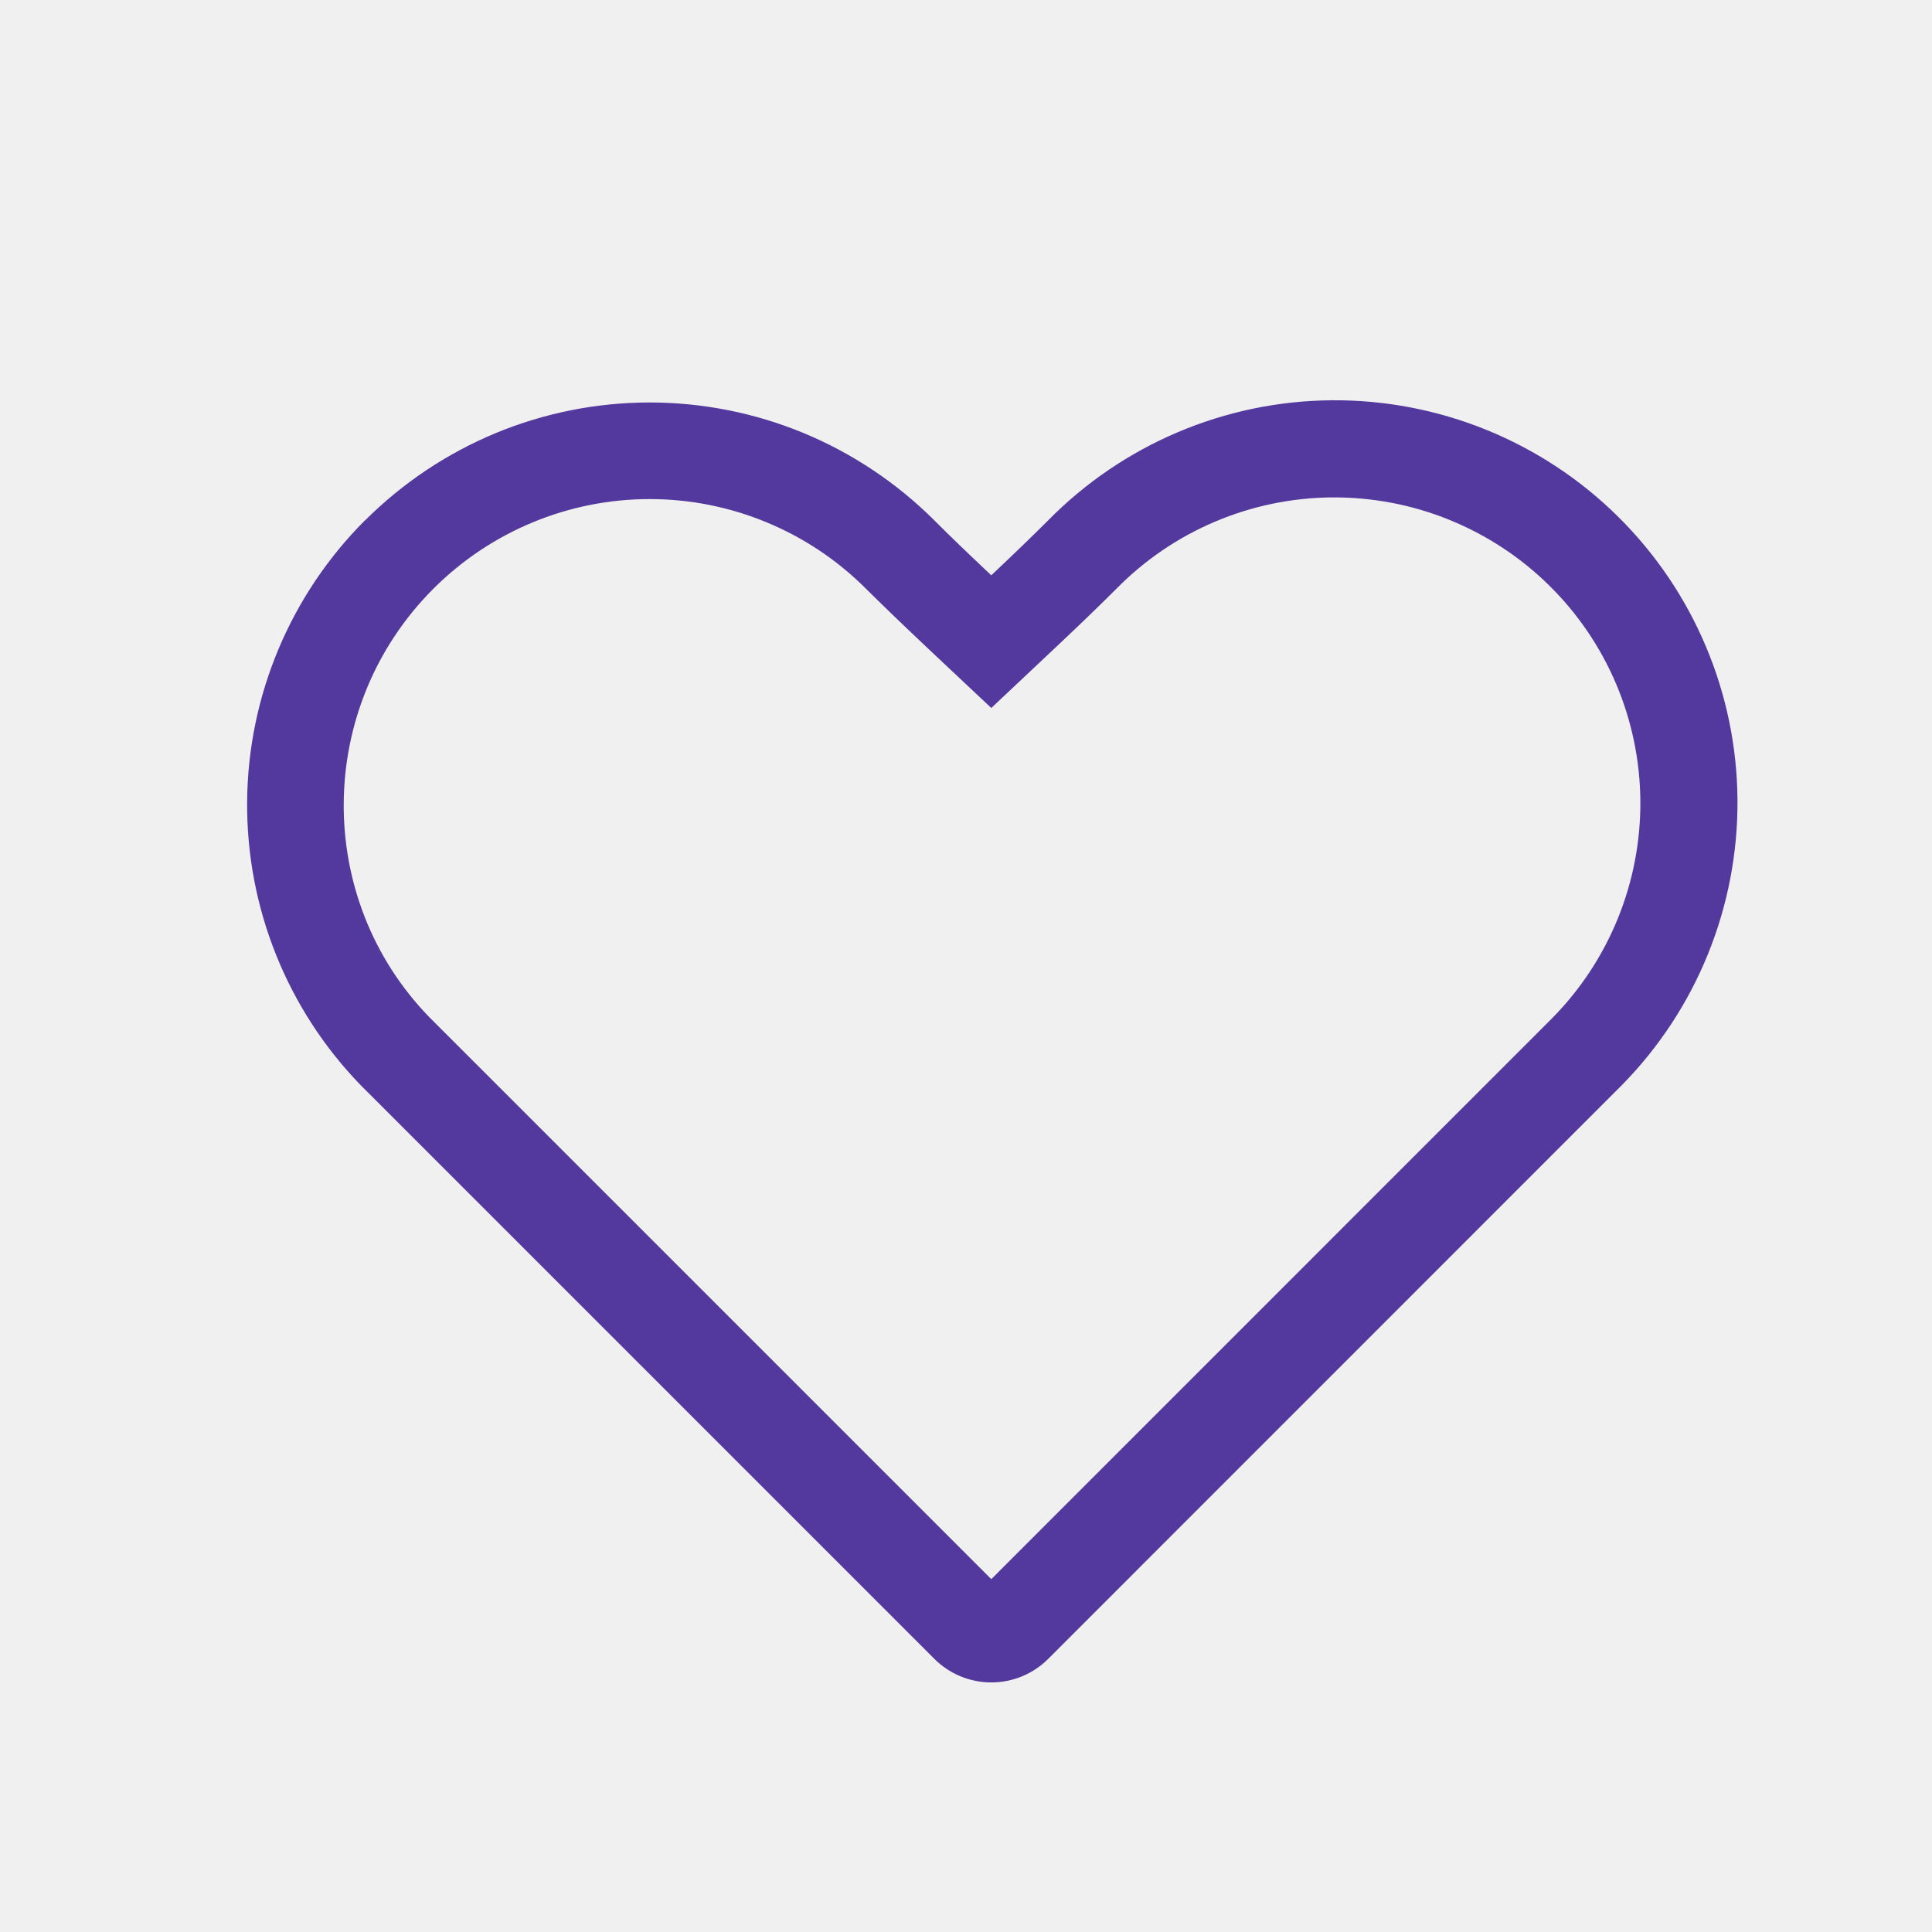
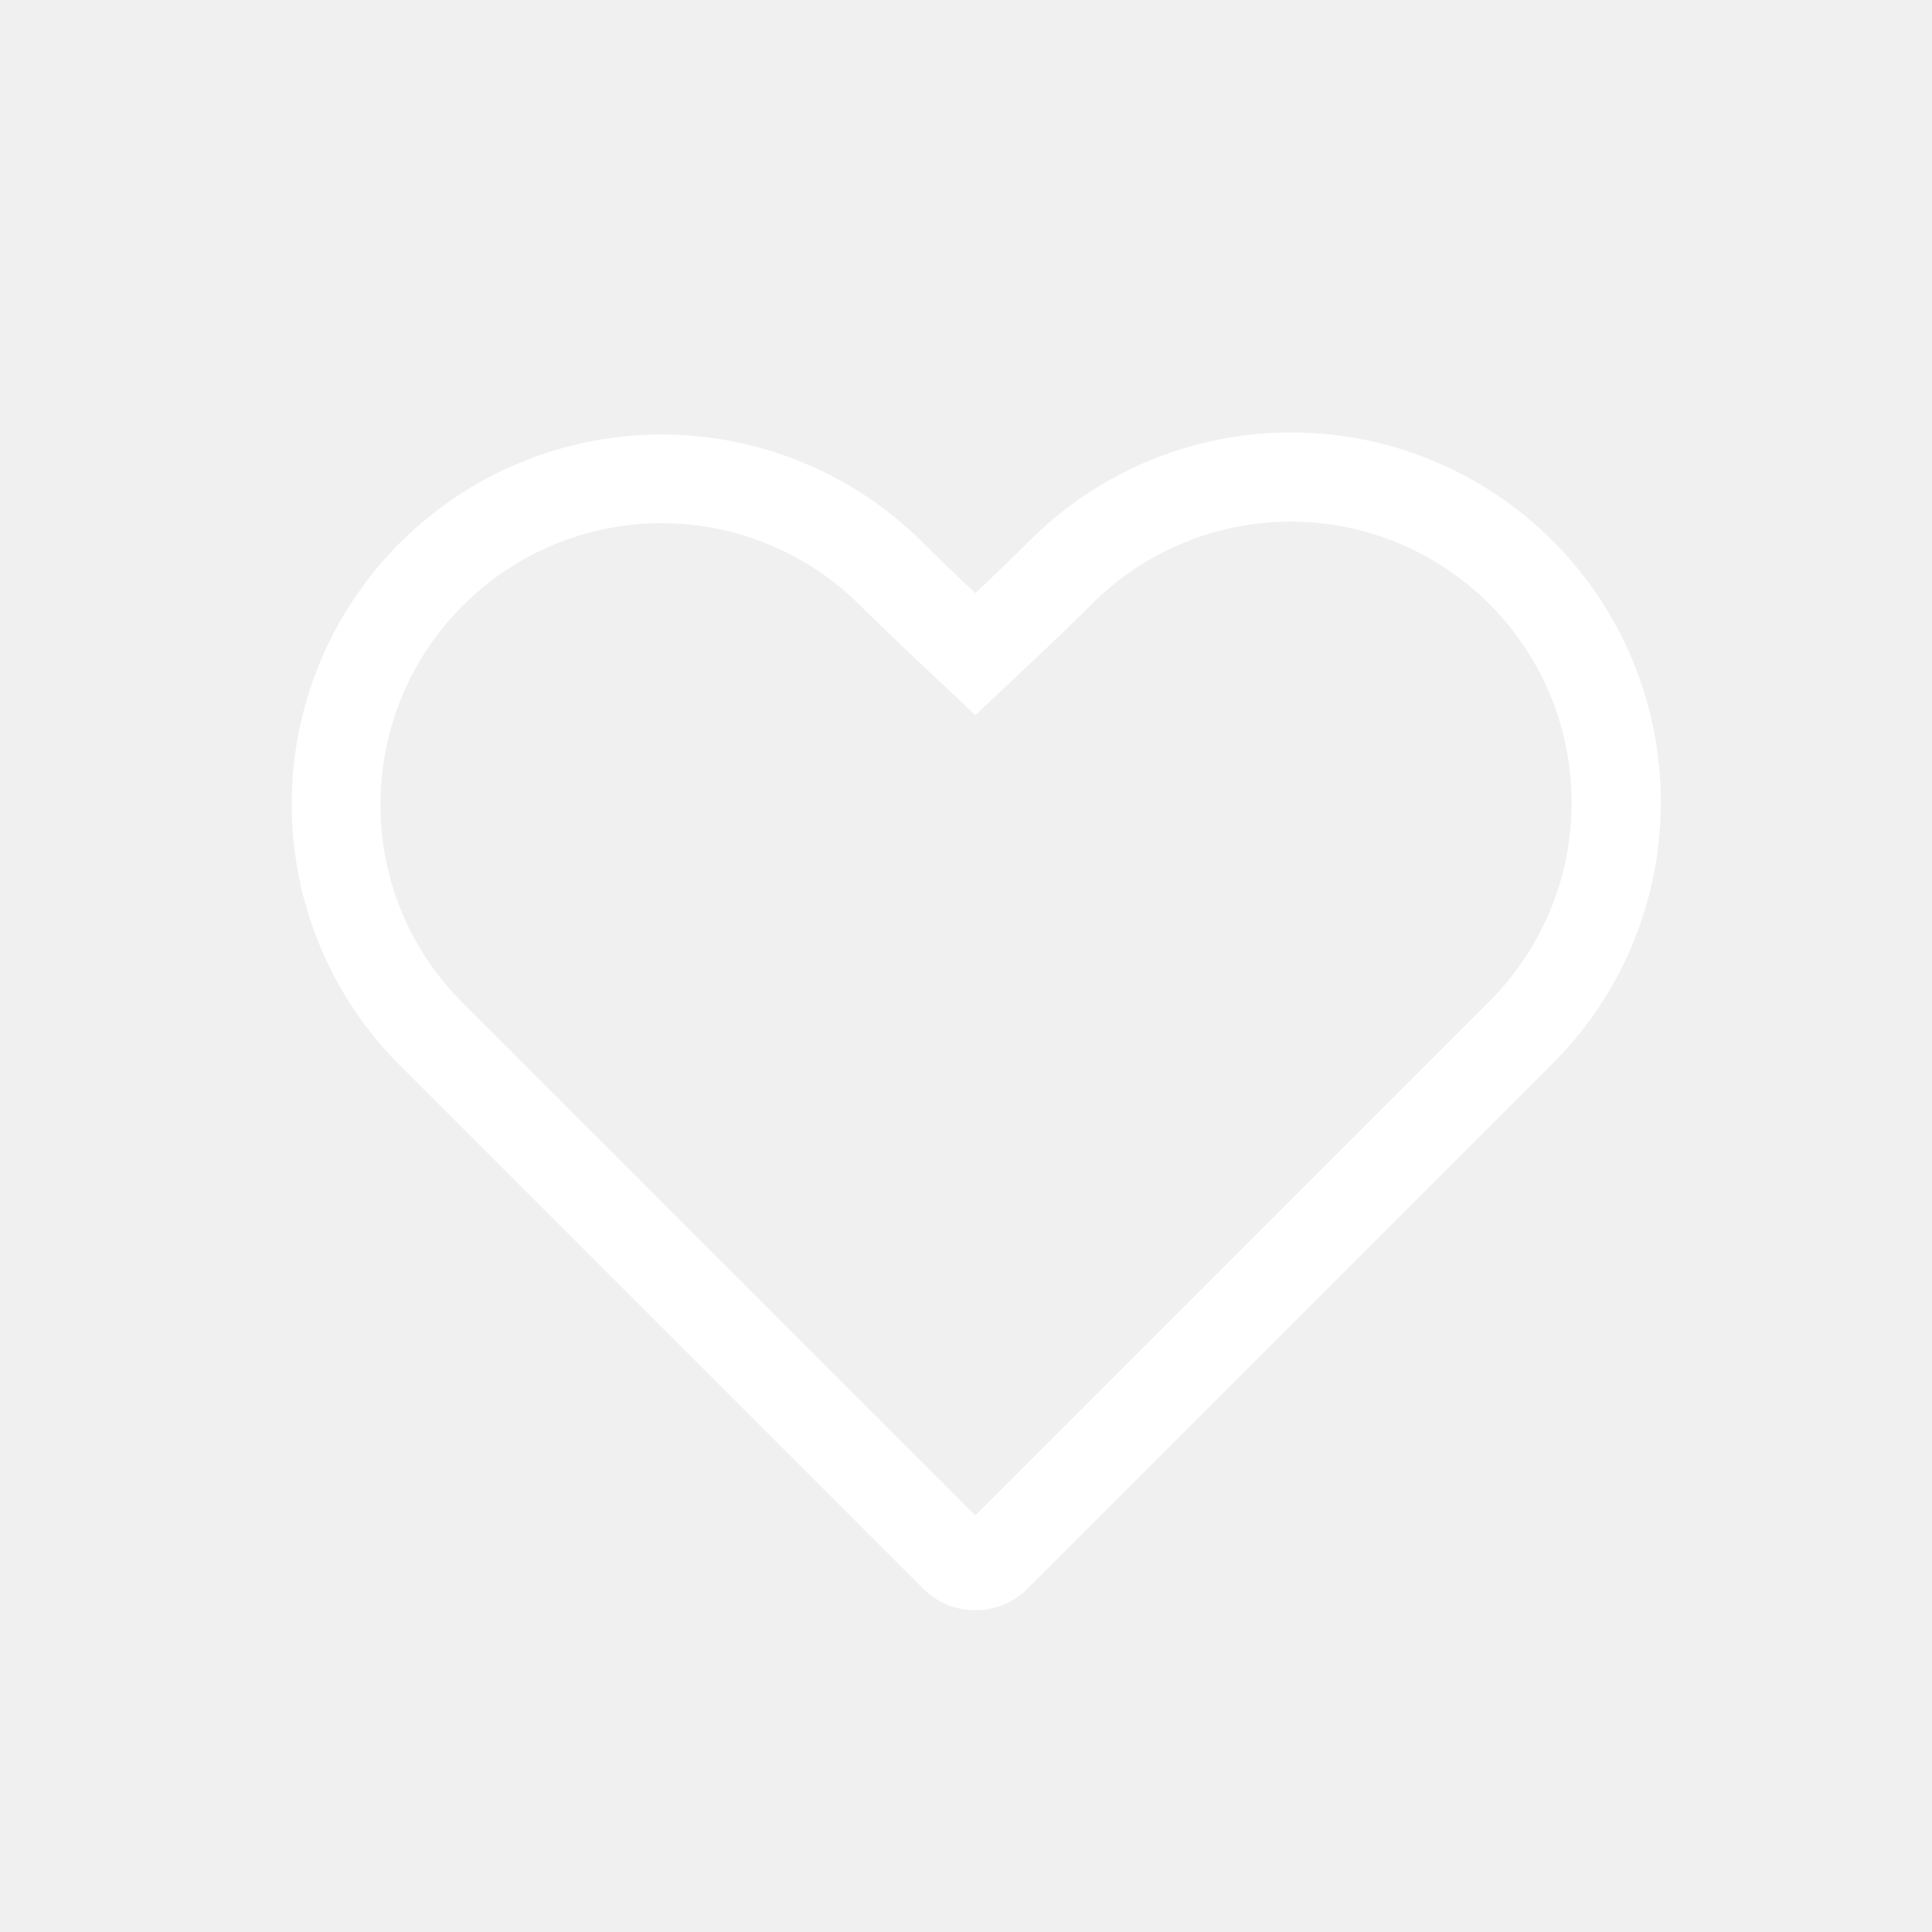
- <svg xmlns="http://www.w3.org/2000/svg" width="22" height="22" viewBox="0 0 22 22" fill="none">
-   <path fill-rule="evenodd" clip-rule="evenodd" d="M17.678 11.591C18.326 10.933 18.686 10.044 18.679 9.12C18.672 8.196 18.298 7.313 17.639 6.665C17.313 6.344 16.927 6.091 16.503 5.919C16.079 5.747 15.626 5.661 15.168 5.664C14.245 5.671 13.361 6.045 12.713 6.704C12.537 6.88 12.314 7.096 12.042 7.352L11.288 8.062L10.533 7.352C10.261 7.095 10.037 6.879 9.861 6.704C9.208 6.05 8.322 5.683 7.398 5.683C6.475 5.683 5.589 6.05 4.935 6.704C3.59 8.05 3.574 10.227 4.886 11.58L11.288 17.982L17.678 11.591ZM4.157 5.926C4.583 5.501 5.088 5.163 5.644 4.932C6.2 4.702 6.796 4.583 7.398 4.583C8 4.583 8.597 4.702 9.153 4.932C9.709 5.163 10.214 5.501 10.64 5.926C10.807 6.094 11.023 6.302 11.288 6.551C11.552 6.302 11.768 6.093 11.936 5.925C12.789 5.059 13.951 4.567 15.166 4.558C16.382 4.549 17.552 5.023 18.418 5.876C19.284 6.729 19.776 7.891 19.785 9.106C19.794 10.322 19.32 11.492 18.467 12.358L11.936 18.89C11.764 19.062 11.531 19.158 11.288 19.158C11.045 19.158 10.812 19.062 10.64 18.89L4.107 12.357C3.269 11.493 2.805 10.334 2.814 9.13C2.823 7.927 3.306 6.775 4.157 5.924V5.926Z" fill="#53389E" />
+ <svg xmlns="http://www.w3.org/2000/svg" width="19" height="19" viewBox="0 0 19 19" fill="none">
+   <path fill-rule="evenodd" clip-rule="evenodd" d="M14.662 9.833C15.176 9.31 15.462 8.605 15.456 7.872C15.45 7.139 15.154 6.439 14.631 5.924C14.373 5.67 14.066 5.469 13.73 5.332C13.394 5.196 13.034 5.127 12.671 5.13C11.938 5.136 11.237 5.433 10.723 5.955C10.583 6.095 10.406 6.266 10.191 6.469L9.592 7.033L8.993 6.469C8.778 6.265 8.6 6.094 8.46 5.955C7.942 5.437 7.239 5.145 6.506 5.145C5.773 5.145 5.07 5.437 4.552 5.955C3.484 7.023 3.472 8.751 4.513 9.824L9.592 14.903L14.662 9.833ZM3.935 5.338C4.272 5 4.673 4.732 5.114 4.55C5.556 4.367 6.029 4.273 6.506 4.273C6.984 4.273 7.457 4.367 7.898 4.55C8.339 4.732 8.74 5 9.078 5.338C9.21 5.471 9.382 5.636 9.592 5.834C9.801 5.636 9.973 5.471 10.106 5.337C10.783 4.65 11.705 4.26 12.669 4.253C13.634 4.245 14.562 4.621 15.249 5.298C15.936 5.975 16.326 6.897 16.333 7.861C16.341 8.826 15.965 9.754 15.288 10.441L10.106 15.623C9.97 15.76 9.785 15.836 9.592 15.836C9.399 15.836 9.214 15.76 9.078 15.623L3.895 10.44C3.23 9.754 2.861 8.835 2.869 7.88C2.876 6.925 3.259 6.012 3.935 5.337V5.338Z" fill="white" />
</svg>
